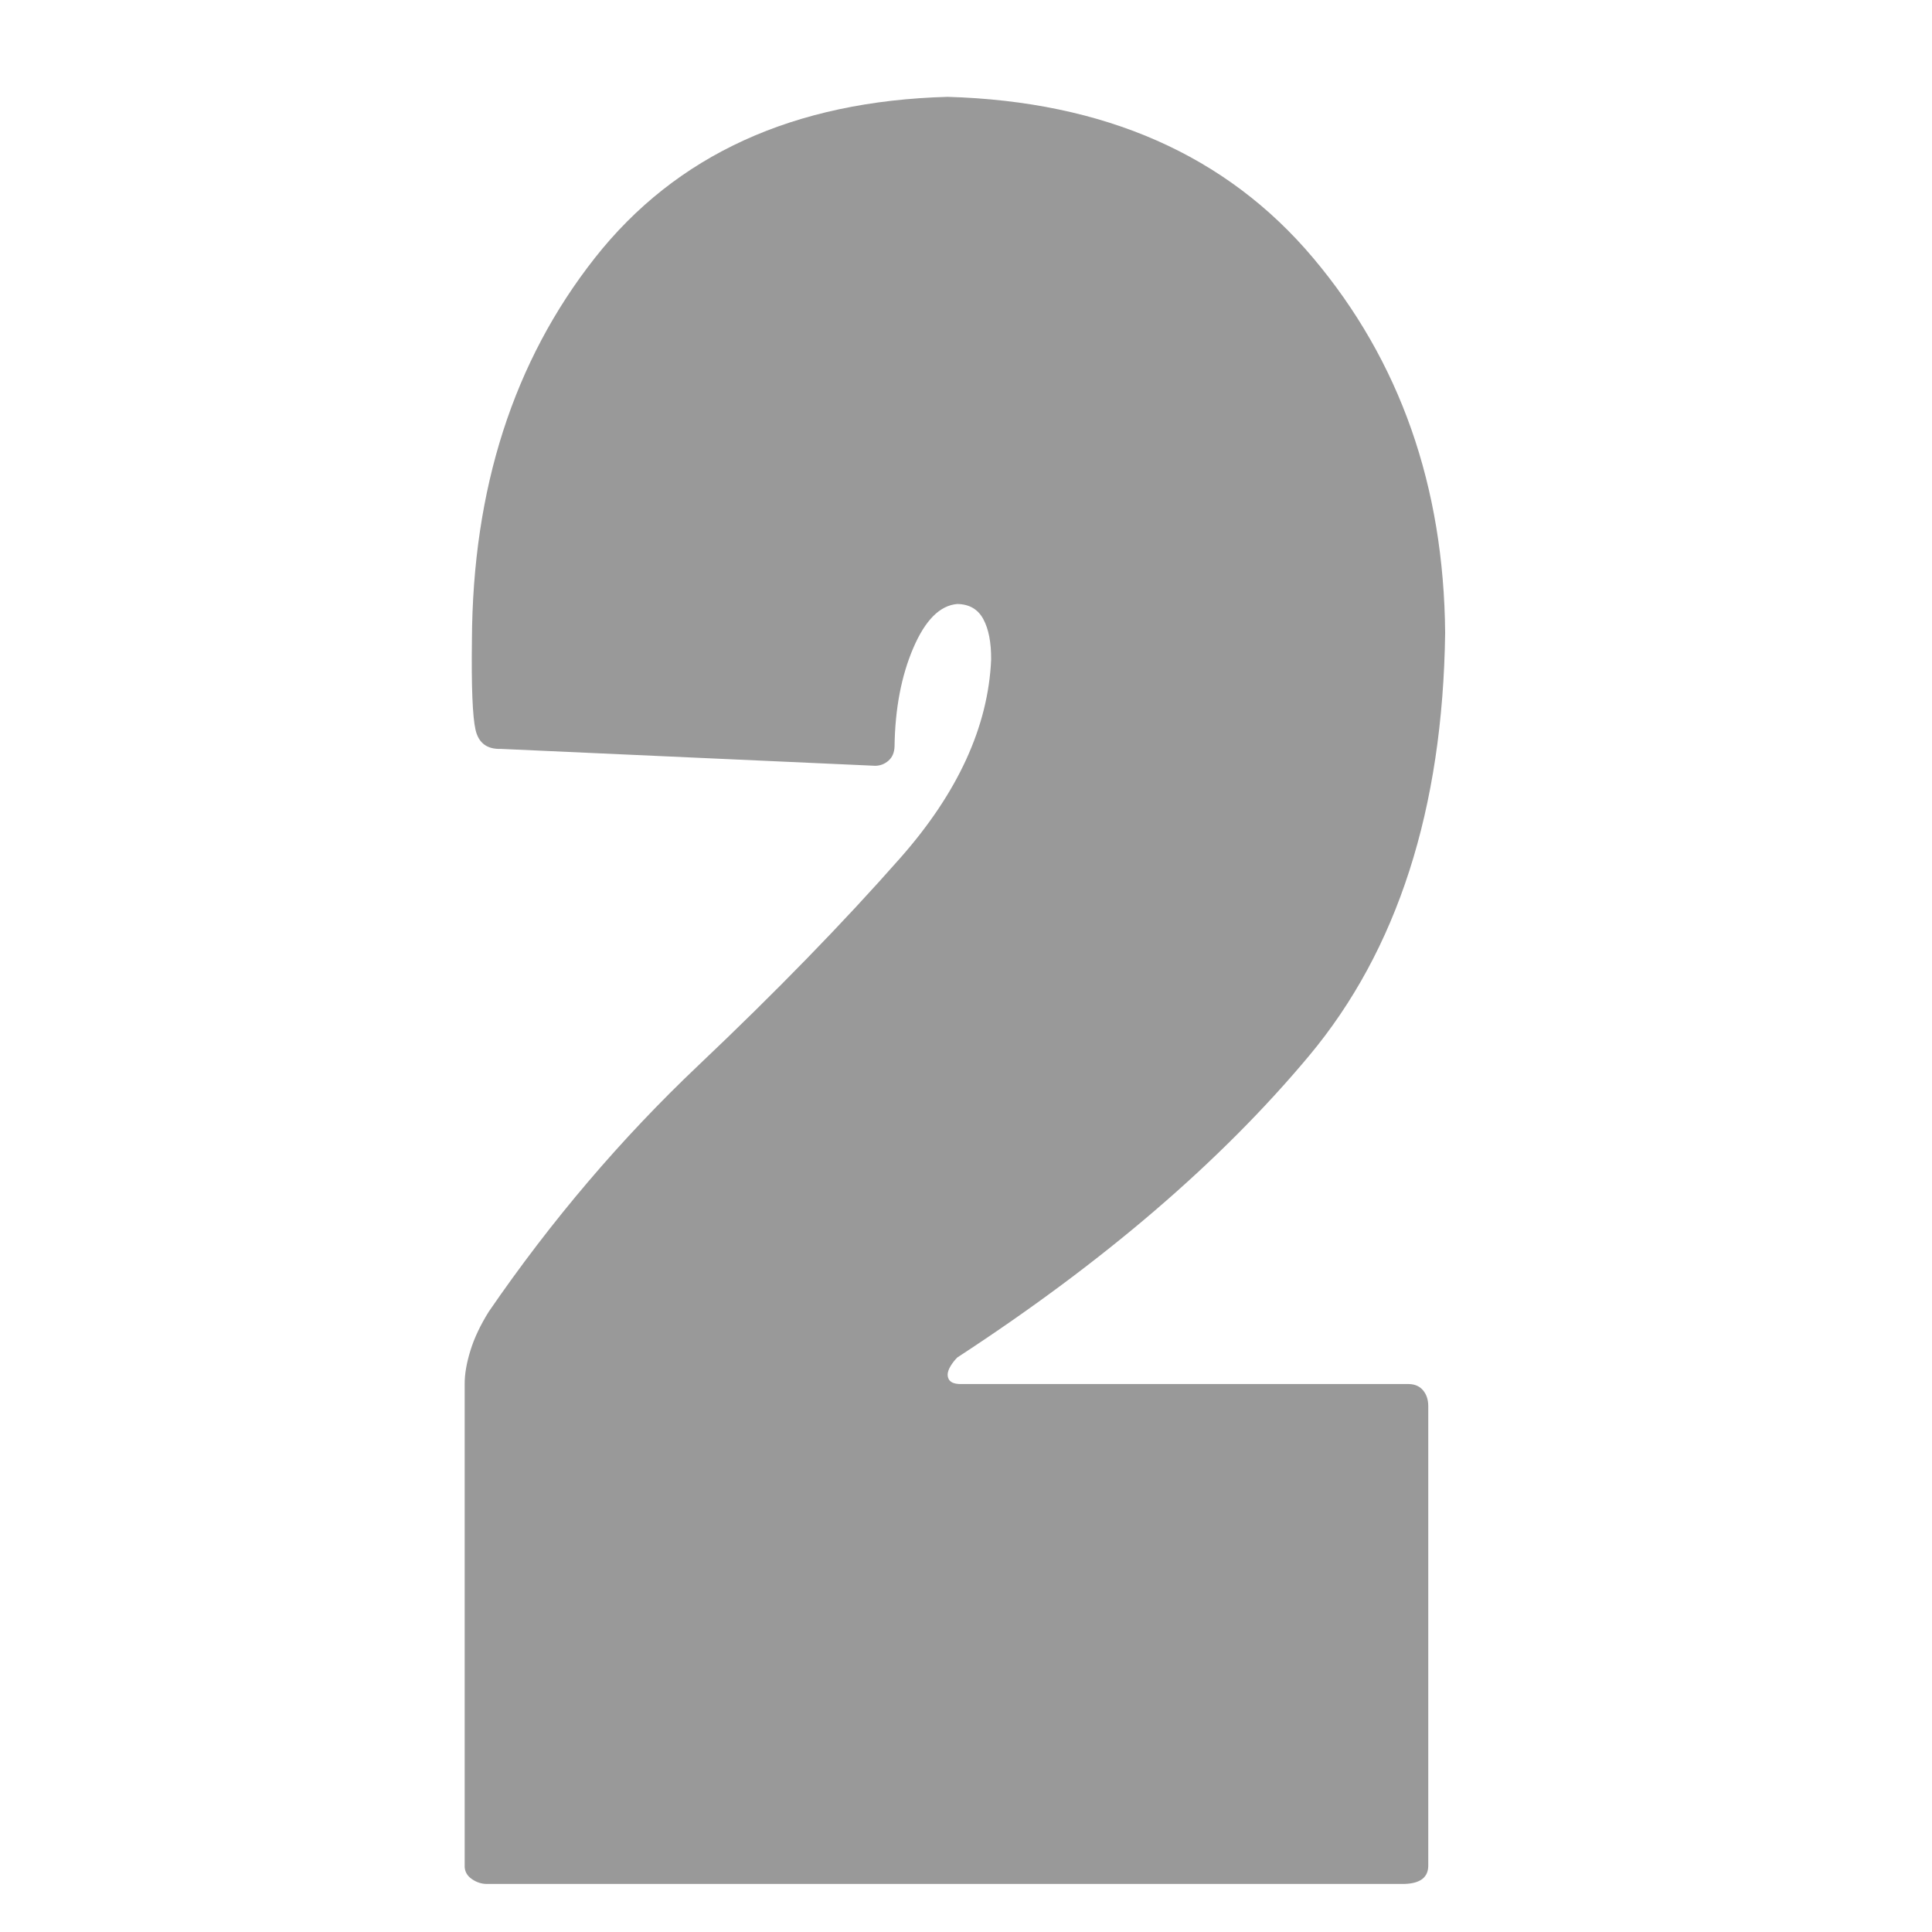
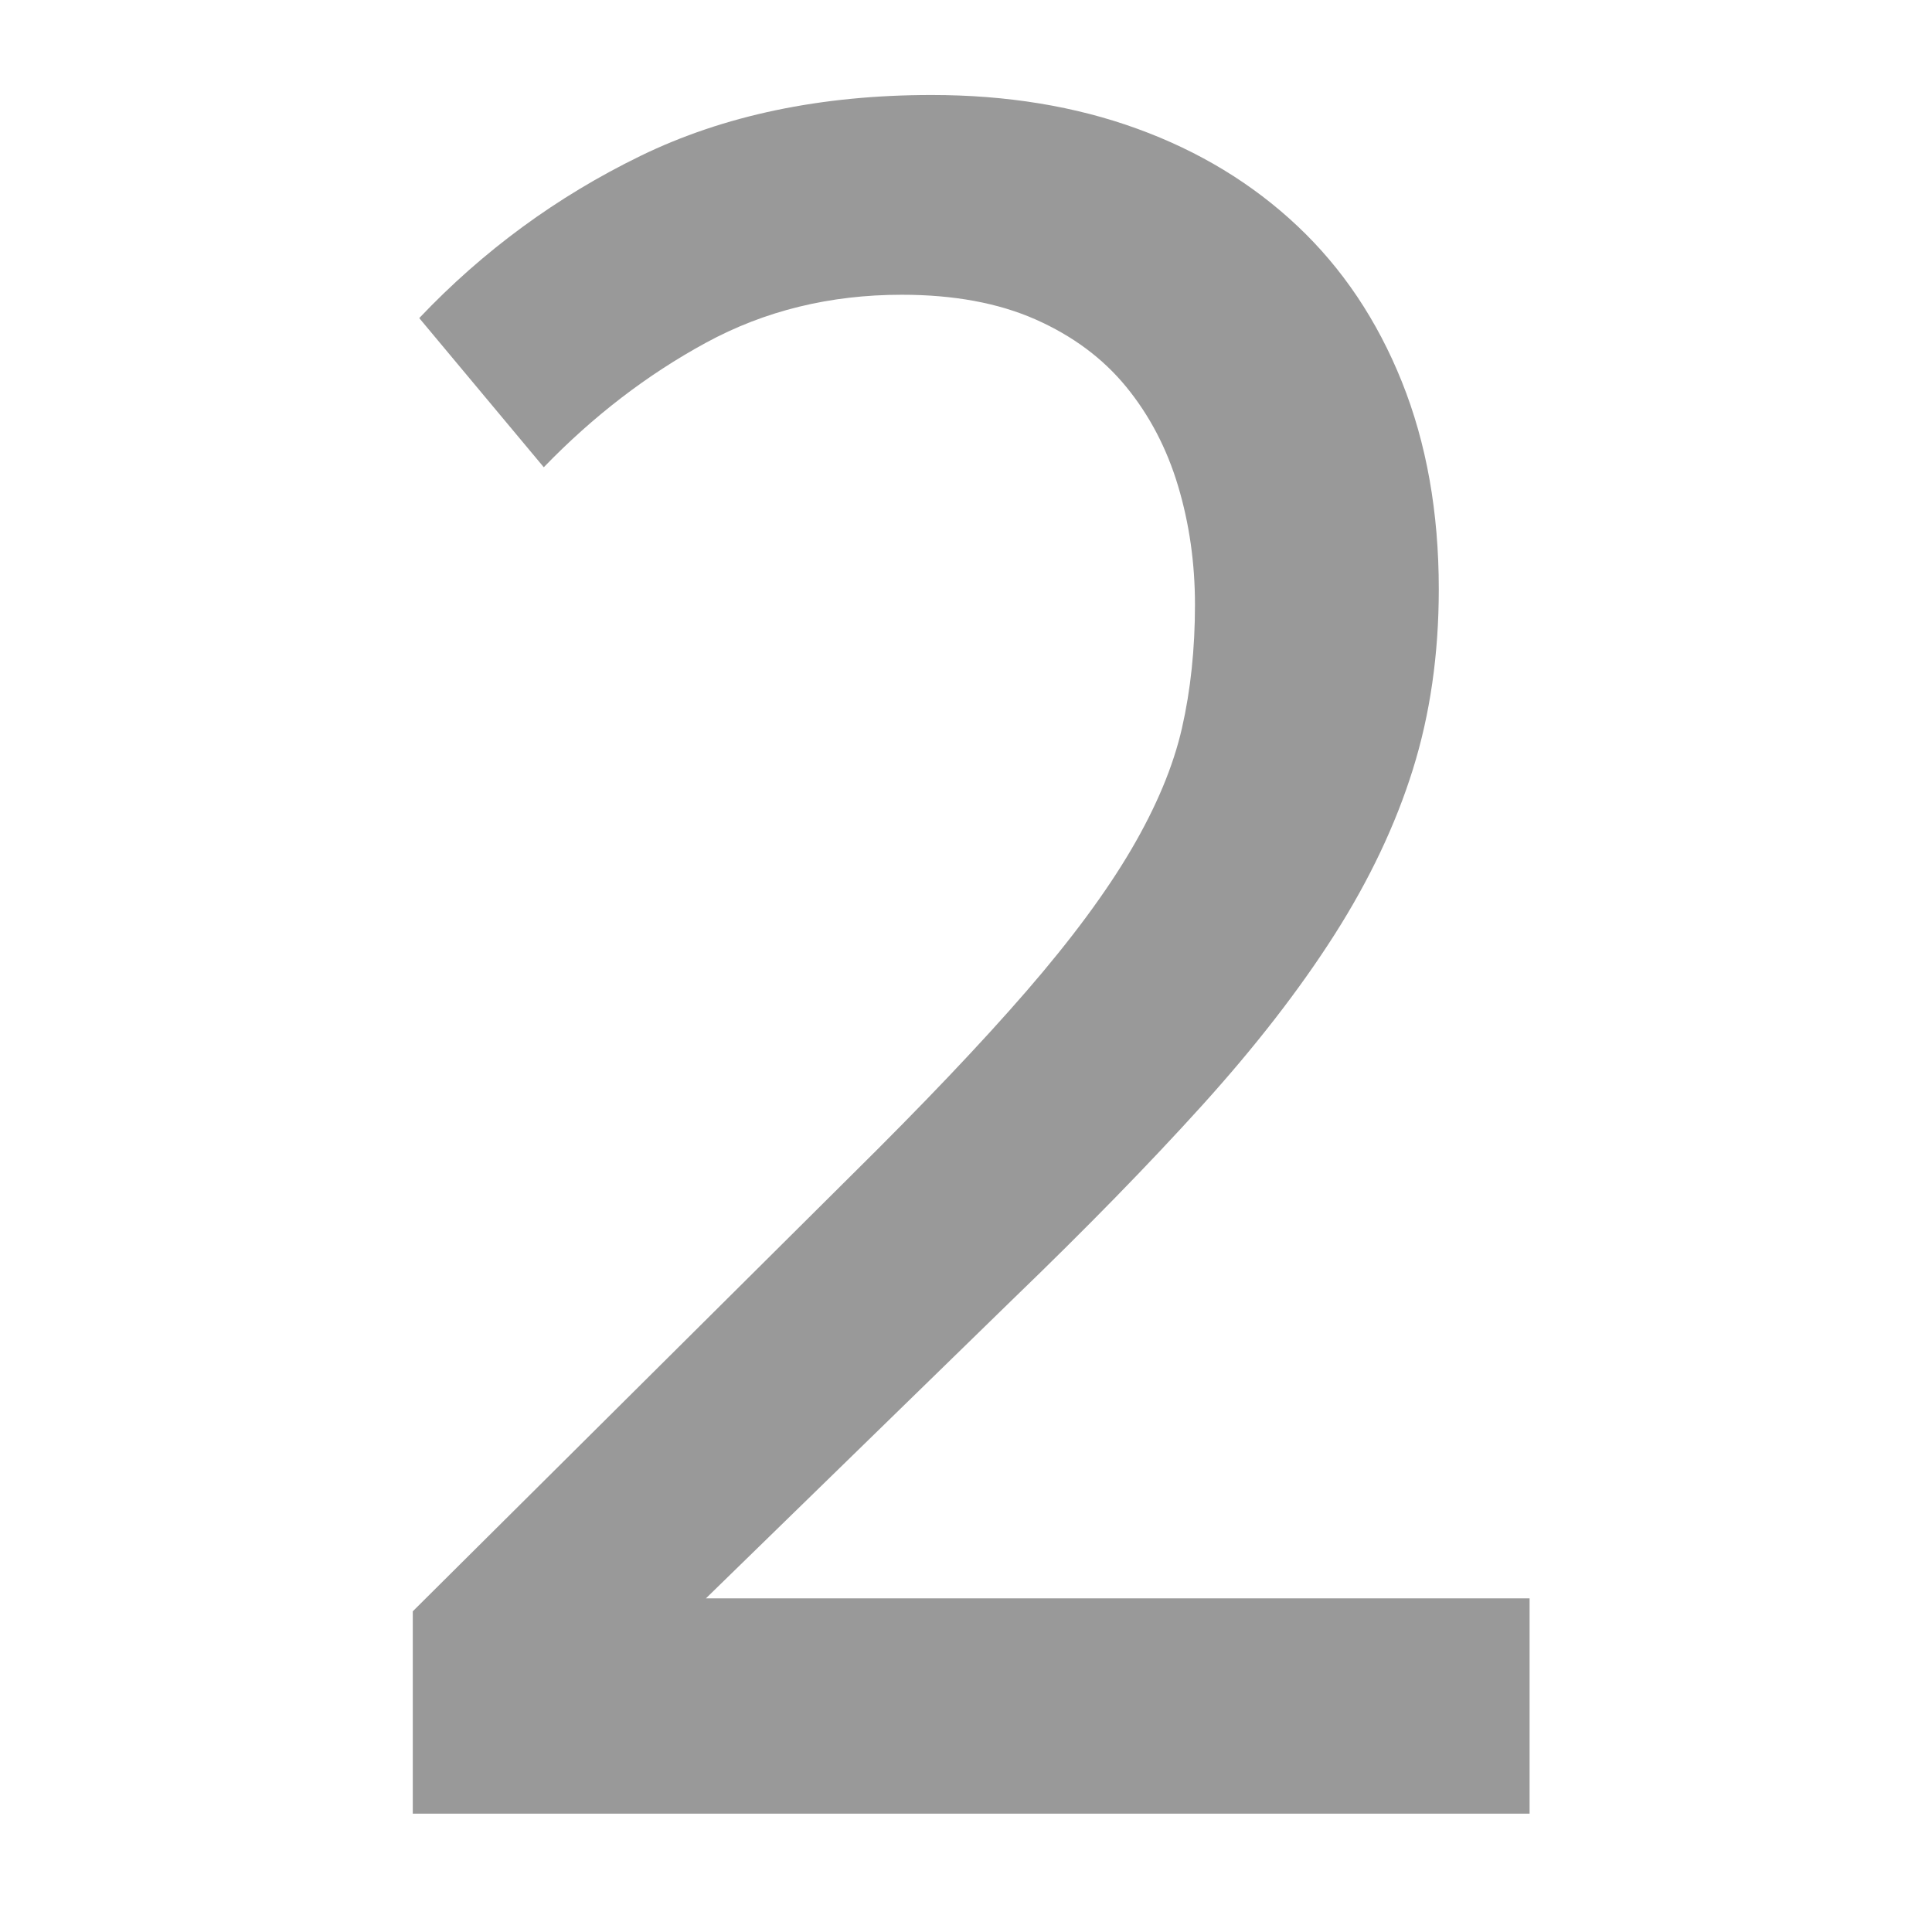
<svg xmlns="http://www.w3.org/2000/svg" id="svg2" xml:space="preserve" viewBox="0 0 67.704 61.238" version="1.1" width="16" height="16">
  <defs id="defs33">
    
  
      
      
      
      
      
      
      
      
      
      
      
      
      
      
      
      
      
      
      
      
      
      
      
      
    </defs>
-   <g style="font-size:33.852px;font-style:normal;font-variant:normal;font-weight:normal;font-stretch:normal;text-align:center;line-height:125%;letter-spacing:0px;word-spacing:0px;text-anchor:middle;fill:#999999;fill-opacity:1;stroke:none;font-family:Consolas;-inkscape-font-specification:Consolas" id="text2993">
-     <path d="m 33.717,45.268 c -0.339,0.014 -0.508,-0.099 -0.508,-0.339 0.004,-0.088 0.039,-0.187 0.106,-0.296 0.067,-0.109 0.145,-0.208 0.233,-0.296 5.118,-3.338 9.226,-6.86 12.324,-10.568 3.098,-3.708 4.688,-8.648 4.771,-14.821 C 50.599,13.797 49.058,9.418 46.02,5.81 42.982,2.203 38.712,0.32 33.209,0.161 27.813,0.309 23.691,2.192 20.843,5.81 17.996,9.428 16.561,13.892 16.538,19.203 c -0.021,1.634 0.021,2.682 0.127,3.142 0.106,0.46 0.402,0.682 0.889,0.666 l 13.117,0.592 c 0.176,-0.002 0.331,-0.062 0.465,-0.18 0.134,-0.118 0.205,-0.284 0.212,-0.497 0.018,-1.319 0.236,-2.468 0.656,-3.449 0.42,-0.98 0.934,-1.495 1.544,-1.544 0.42,0.007 0.723,0.183 0.91,0.529 0.187,0.346 0.279,0.818 0.275,1.418 -0.101,2.341 -1.159,4.655 -3.172,6.94 -2.013,2.285 -4.375,4.711 -7.084,7.278 -2.709,2.567 -5.158,5.444 -7.347,8.632 -0.294,0.471 -0.51,0.926 -0.645,1.365 -0.136,0.439 -0.203,0.83 -0.201,1.174 l 0,16.926 c 0.011,0.173 0.095,0.314 0.254,0.423 0.159,0.109 0.328,0.166 0.508,0.169 l 32.159,0 c 0.578,-0.014 0.86,-0.24 0.846,-0.677 l 0,-16.079 c -0.002,-0.217 -0.062,-0.397 -0.18,-0.54 -0.118,-0.143 -0.284,-0.217 -0.497,-0.222 l -15.656,0 z" style="font-size:84.63px;font-weight:bold;fill:#999999;font-family:Poplar Std;-inkscape-font-specification:Poplar Std Bold" id="path2984" />
+   <g style="font-size:67.704px;font-style:normal;font-variant:normal;font-weight:normal;font-stretch:normal;text-align:center;line-height:125%;letter-spacing:0px;word-spacing:0px;text-anchor:middle;fill:#999999;fill-opacity:1;stroke:none;font-family:Consolas;-inkscape-font-specification:Consolas" id="text2983-1">
+     <path d="m 53.602,60.324 -39.137,0 0,-7.091 15.364,-15.273 c 2.515,-2.485 4.561,-4.636 6.137,-6.455 1.576,-1.818 2.803,-3.477 3.682,-4.977 0.879,-1.5 1.47,-2.917 1.773,-4.25 0.303,-1.333 0.455,-2.773 0.455,-4.318 -3.4e-5,-1.455 -0.197,-2.841 -0.591,-4.159 C 40.89,12.482 40.284,11.323 39.466,10.323 38.648,9.323 37.587,8.535 36.284,7.959 34.981,7.384 33.42,7.096 31.602,7.096 29.087,7.096 26.799,7.656 24.738,8.778 22.677,9.899 20.784,11.353 19.056,13.141 L 14.692,7.914 c 2.242,-2.364 4.826,-4.258 7.75,-5.682 2.924,-1.424 6.326,-2.136 10.205,-2.136 2.636,6.023e-5 5.038,0.394 7.205,1.182 2.167,0.788 4.038,1.924 5.614,3.409 1.576,1.485 2.795,3.303 3.659,5.455 0.864,2.152 1.295,4.576 1.295,7.273 -4.3e-5,2.273 -0.303,4.379 -0.909,6.318 -0.606,1.939 -1.523,3.871 -2.75,5.796 -1.227,1.924 -2.773,3.917 -4.636,5.977 -1.864,2.061 -4.068,4.318 -6.614,6.773 l -10.773,10.5 28.864,0 z" style="font-size:93.093px;fill:#999999" id="path3021" />
  </g>
</svg>
